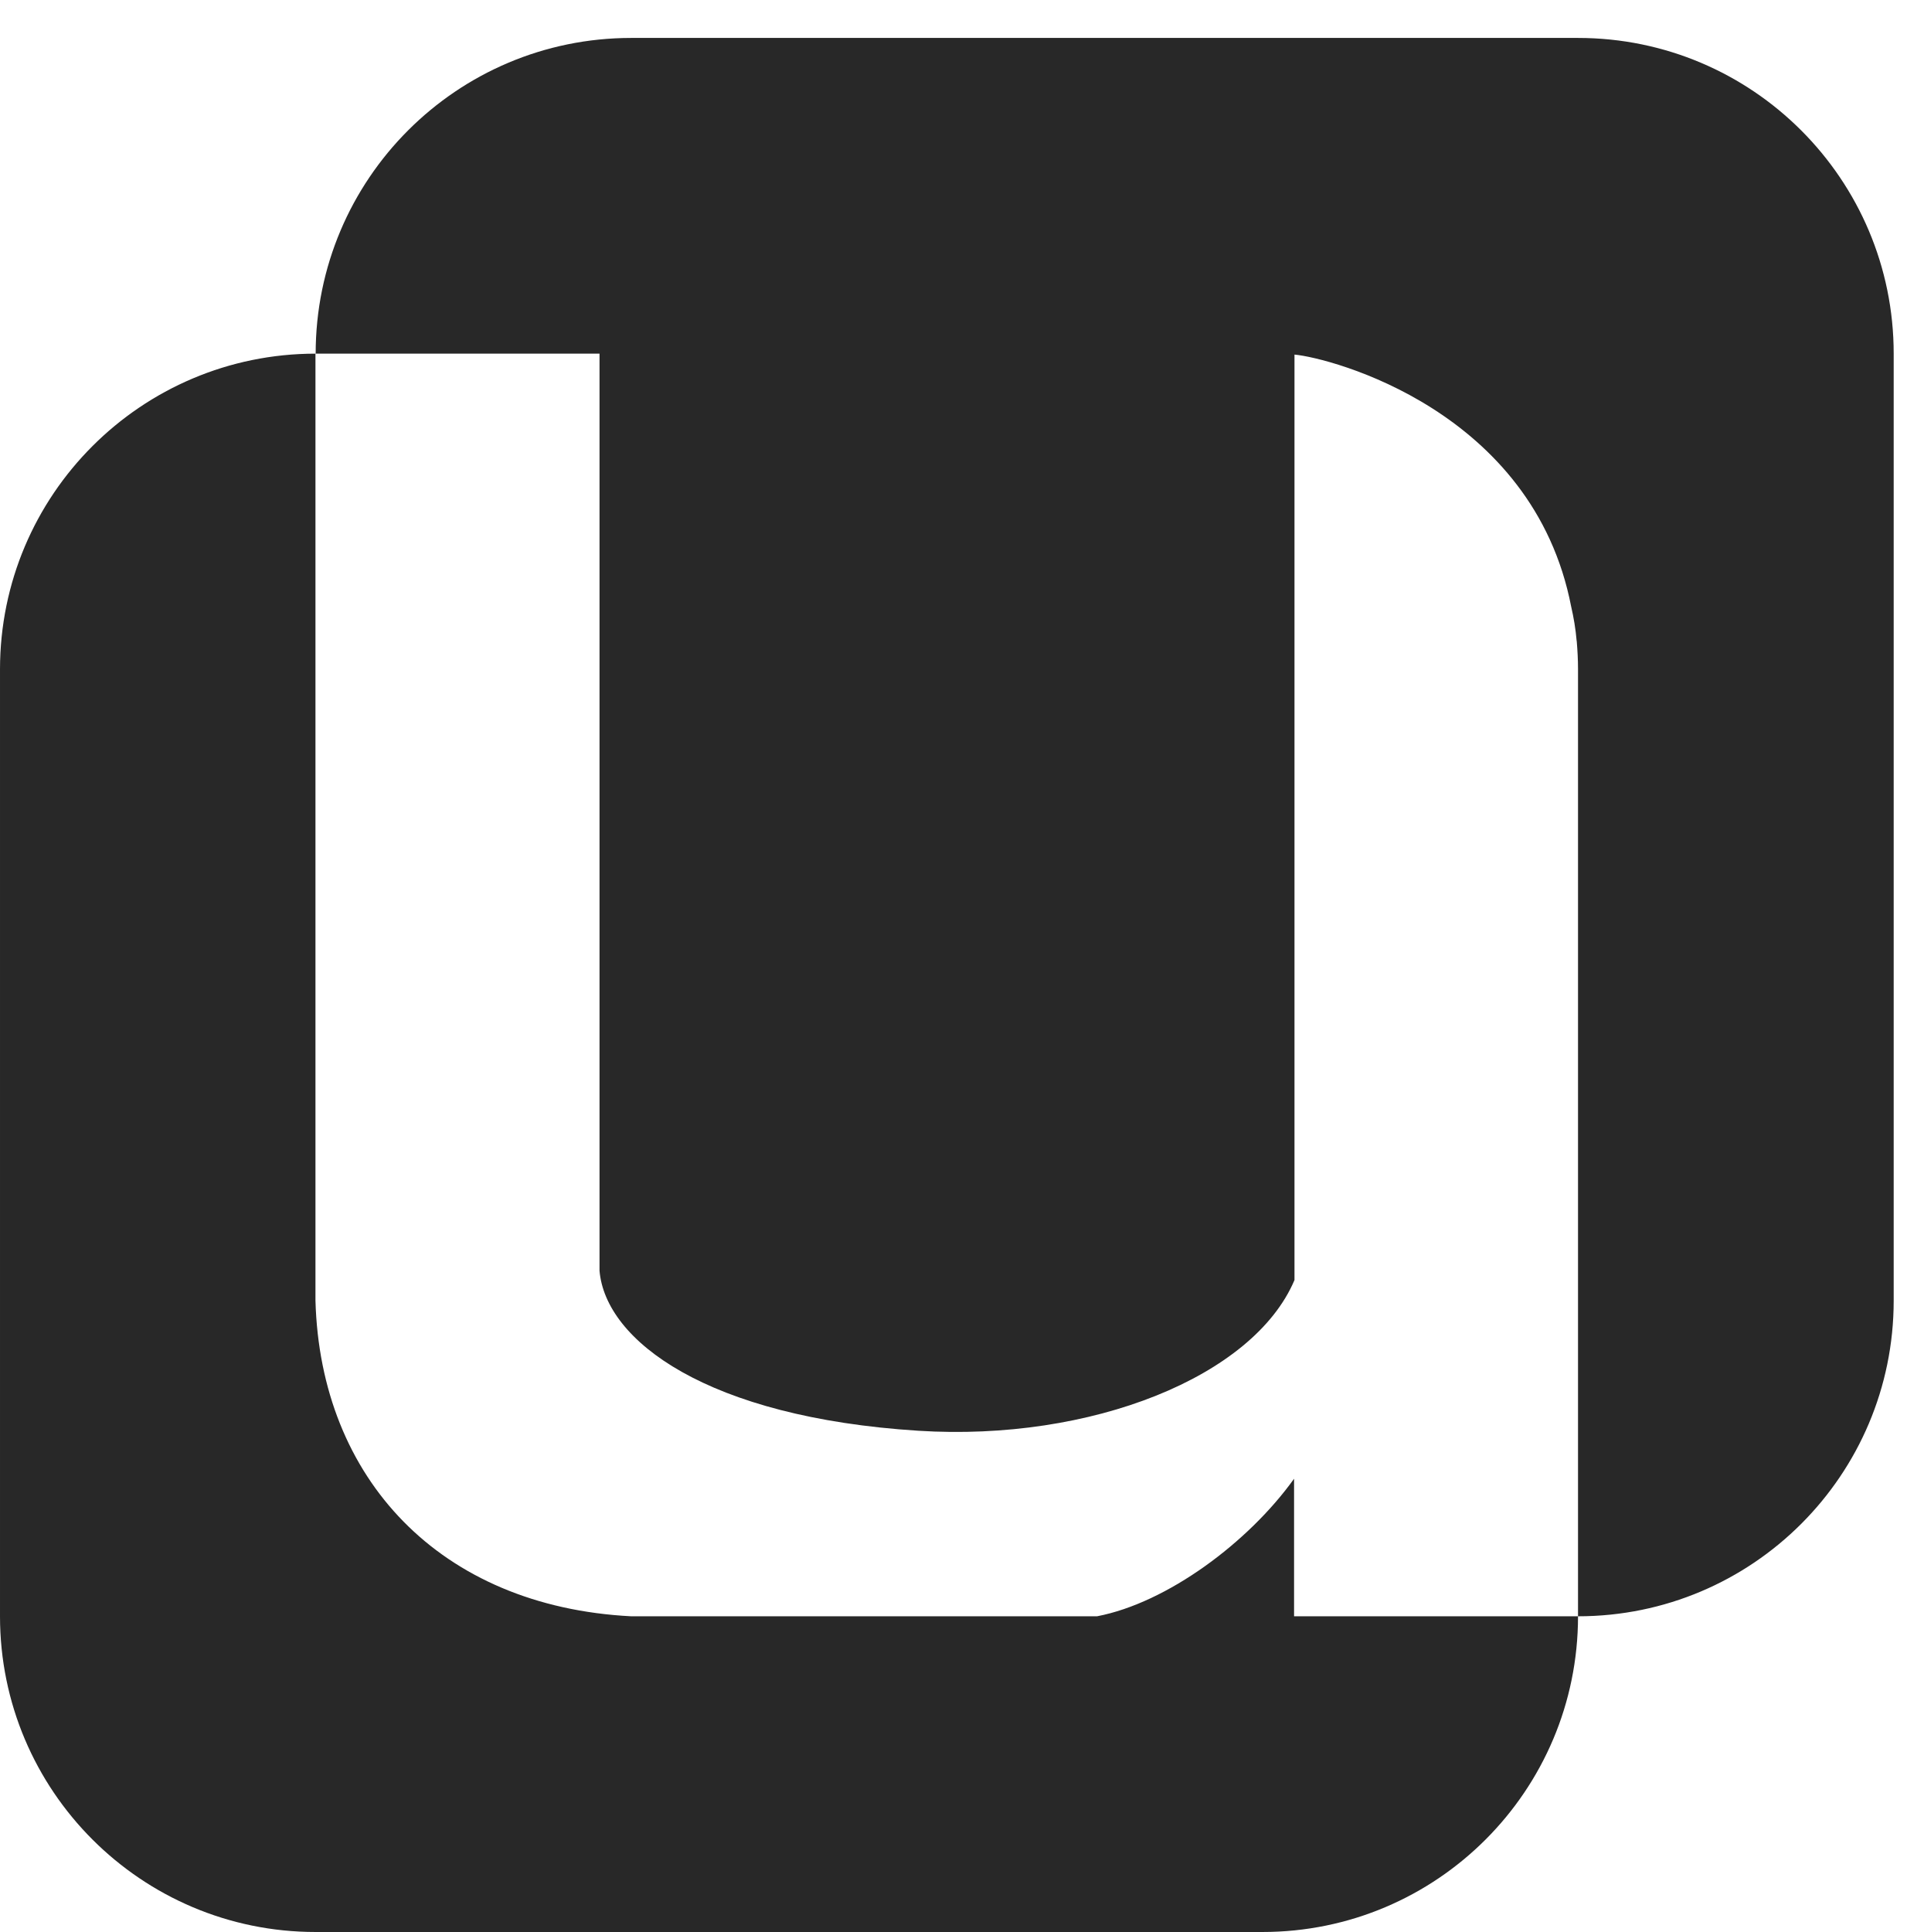
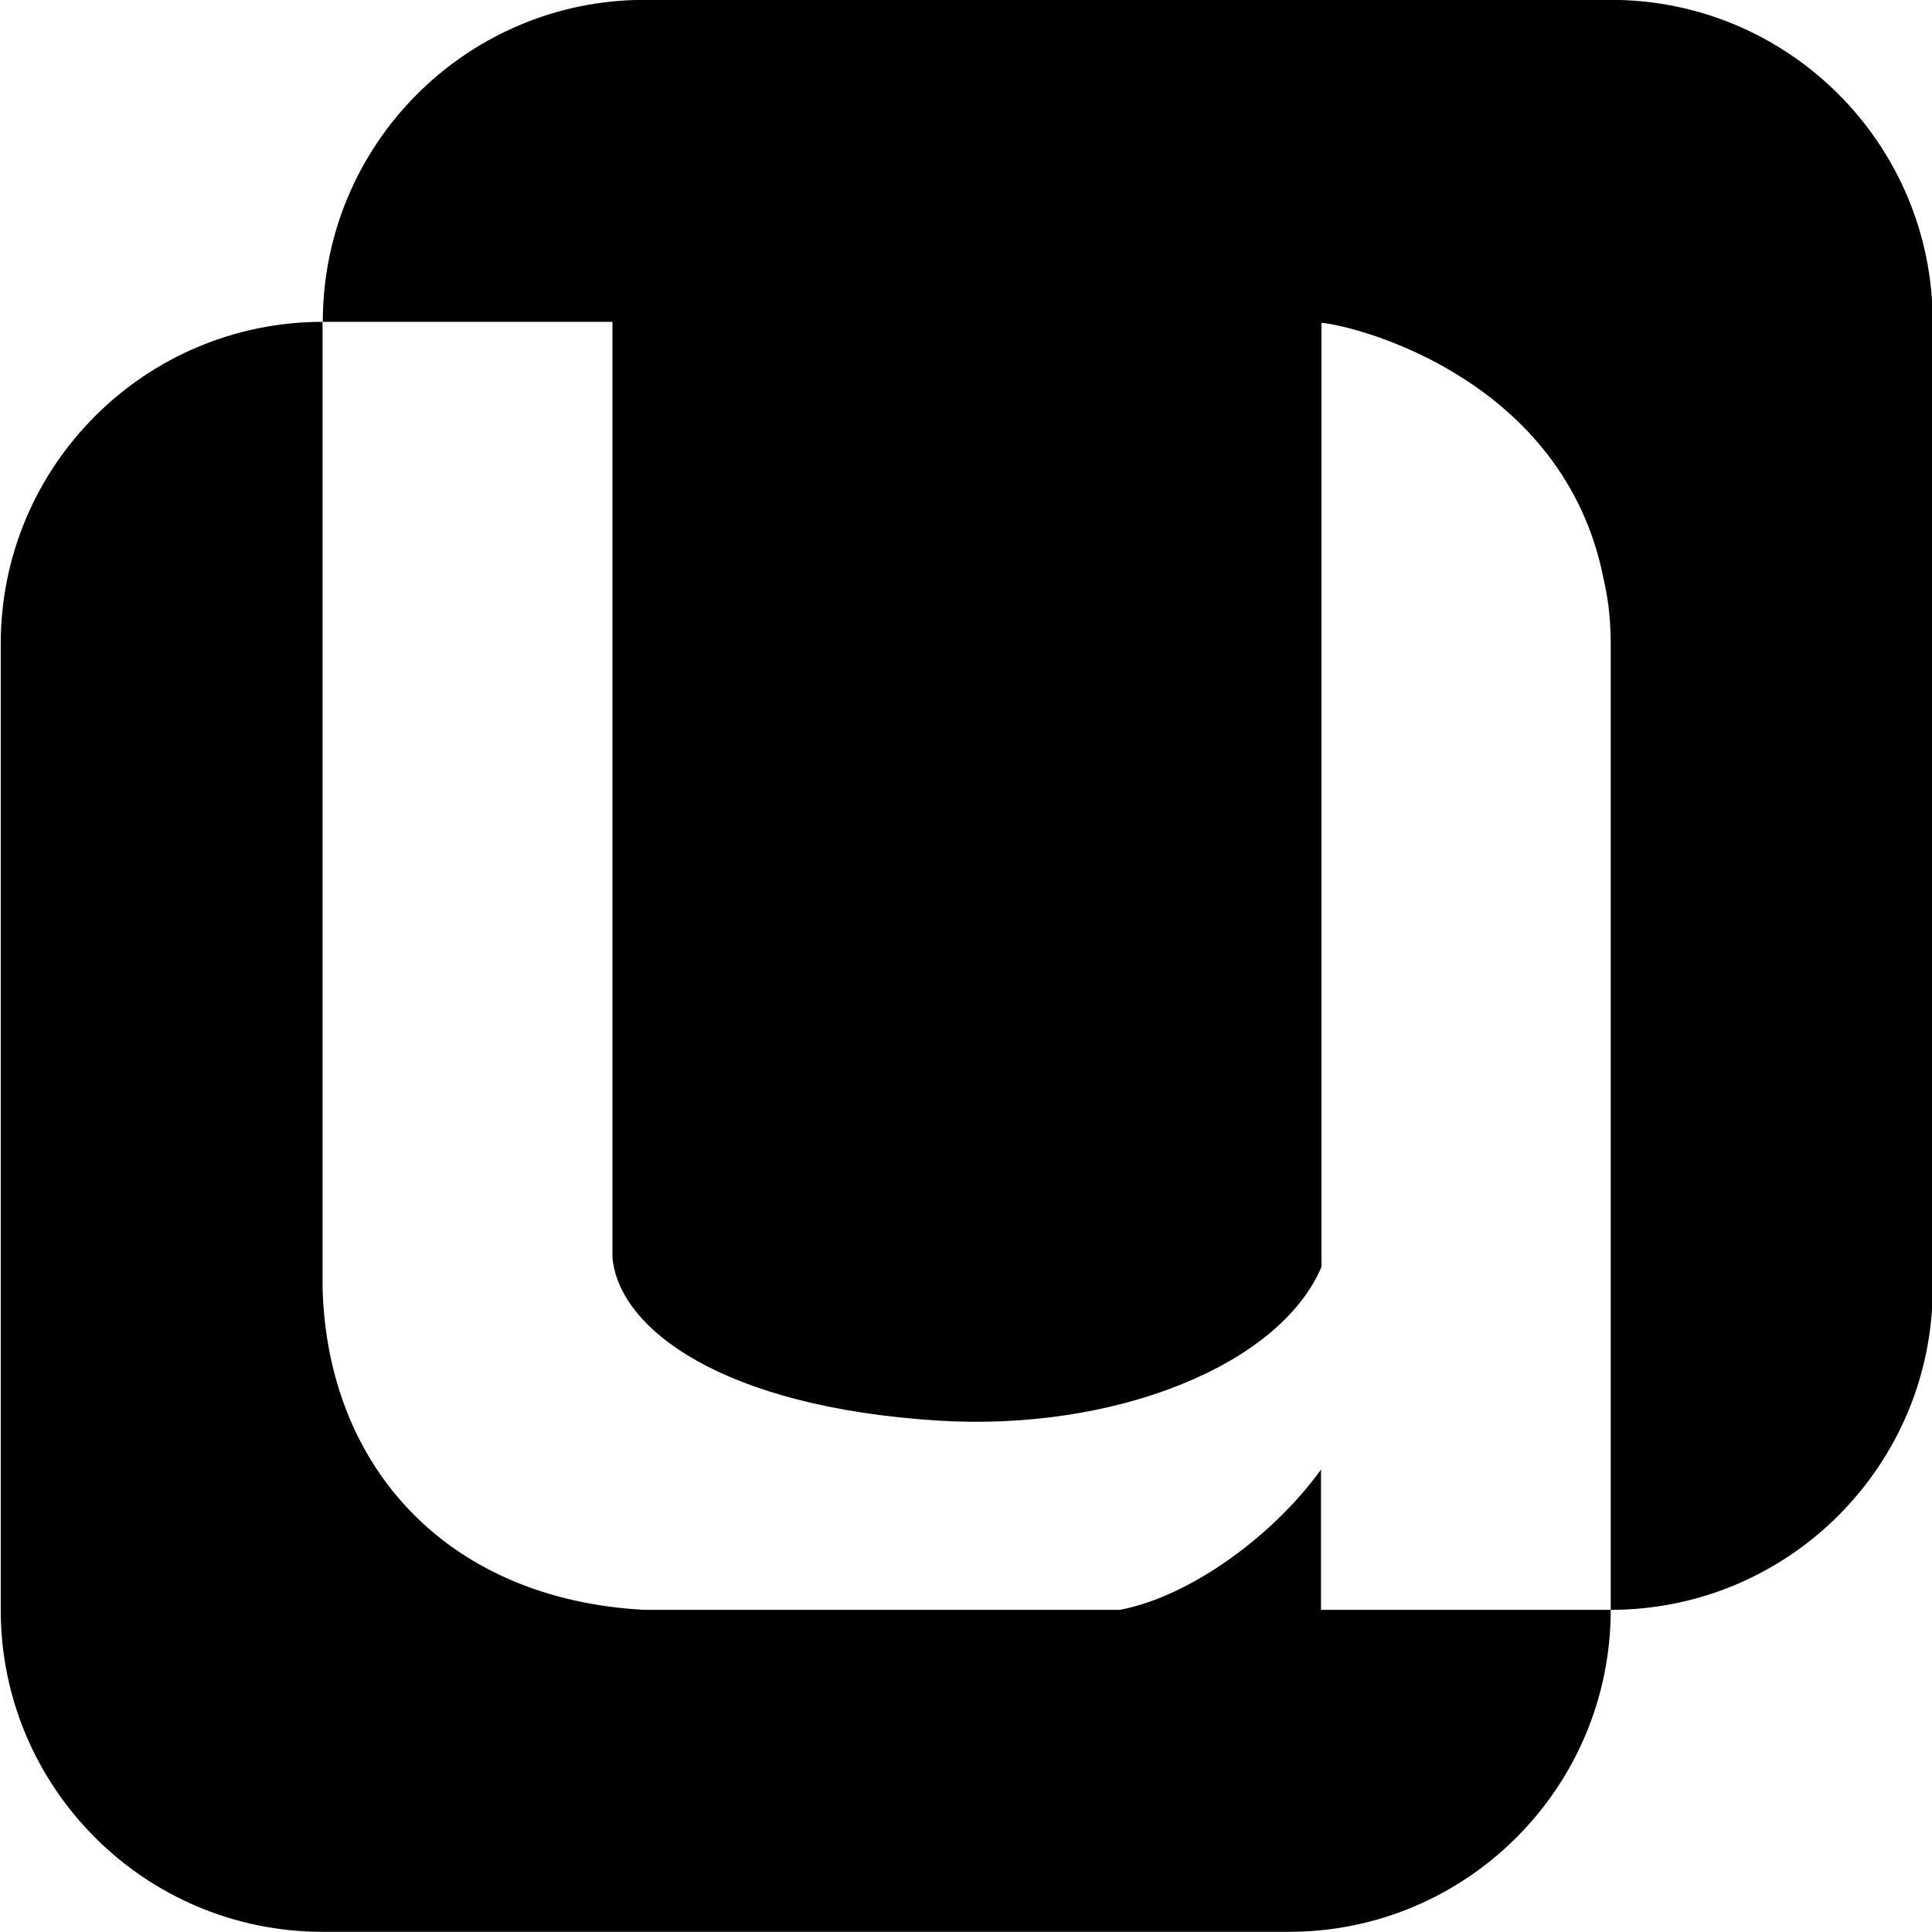
- <svg xmlns="http://www.w3.org/2000/svg" version="1.1" width="18.4" height="18.64" id="svg4306">
-   <defs id="defs4308" />
-   <g transform="matrix(0.7999968,0,0,0.7999968,-343.784,-197.1386)" id="layer1">
-     <g id="g156" transform="matrix(1.25,0,0,-1.25,448.7655,246.8818)">
-       <path style="fill:#282828;fill-opacity:1;fill-rule:nonzero;stroke:none" id="path158" d="m 0,0 -9.136,0 c -1.683,0 -3.045,-1.364 -3.045,-3.046 l 2.739,0 0,-8.848 c 0.057,-0.676 1.041,-1.415 3.077,-1.544 1.666,-0.105 3.233,0.52 3.629,1.454 l 0,8.929 c 0.349,-0.032 2.303,-0.538 2.67,-2.432 0.024,-0.104 0.043,-0.214 0.053,-0.333 l 10e-4,0 0,-0.005 C -0.005,-5.91 0,-5.998 0,-6.092 l 0,-9.136 -0.012,0 -2.332,0 -0.396,0 0,1.327 c -0.44,-0.614 -1.224,-1.197 -1.901,-1.327 l -4.496,0 c -1.844,0.095 -2.999,1.328 -3.046,3.046 l 0,9.136 c -1.681,-0.001 -3.044,-1.364 -3.044,-3.046 l 0,-9.136 c 0,-1.682 1.364,-3.046 3.045,-3.046 l 9.137,0 c 1.682,0 3.045,1.364 3.045,3.046 1.682,0 3.046,1.363 3.046,3.046 l 0,9.136 C 3.046,-1.364 1.682,0 0,0" />
-     </g>
-   </g>
+ <svg xmlns="http://www.w3.org/2000/svg" id="id" viewBox="0 0 24 24">
+   <path d="M20.008-.002H8.01a4 4 0 00-4 4h3.598v11.62c.075.889 1.367 1.86 4.041 2.029 2.189.138 4.247-.683 4.767-1.91V4.01c.458.042 3.025.707 3.507 3.194.031.137.056.281.07.438v.006c.01.112.016.227.016.35v12H16.41v-1.743c-.578.806-1.608 1.572-2.497 1.743H8.008c-2.422-.125-3.94-1.745-4.001-4v-12a4 4 0 00-3.998 4v12a4 4 0 004 4h12a4 4 0 004-4 4 4 0 004-4v-12a4 4 0 00-4-4" />
</svg>
